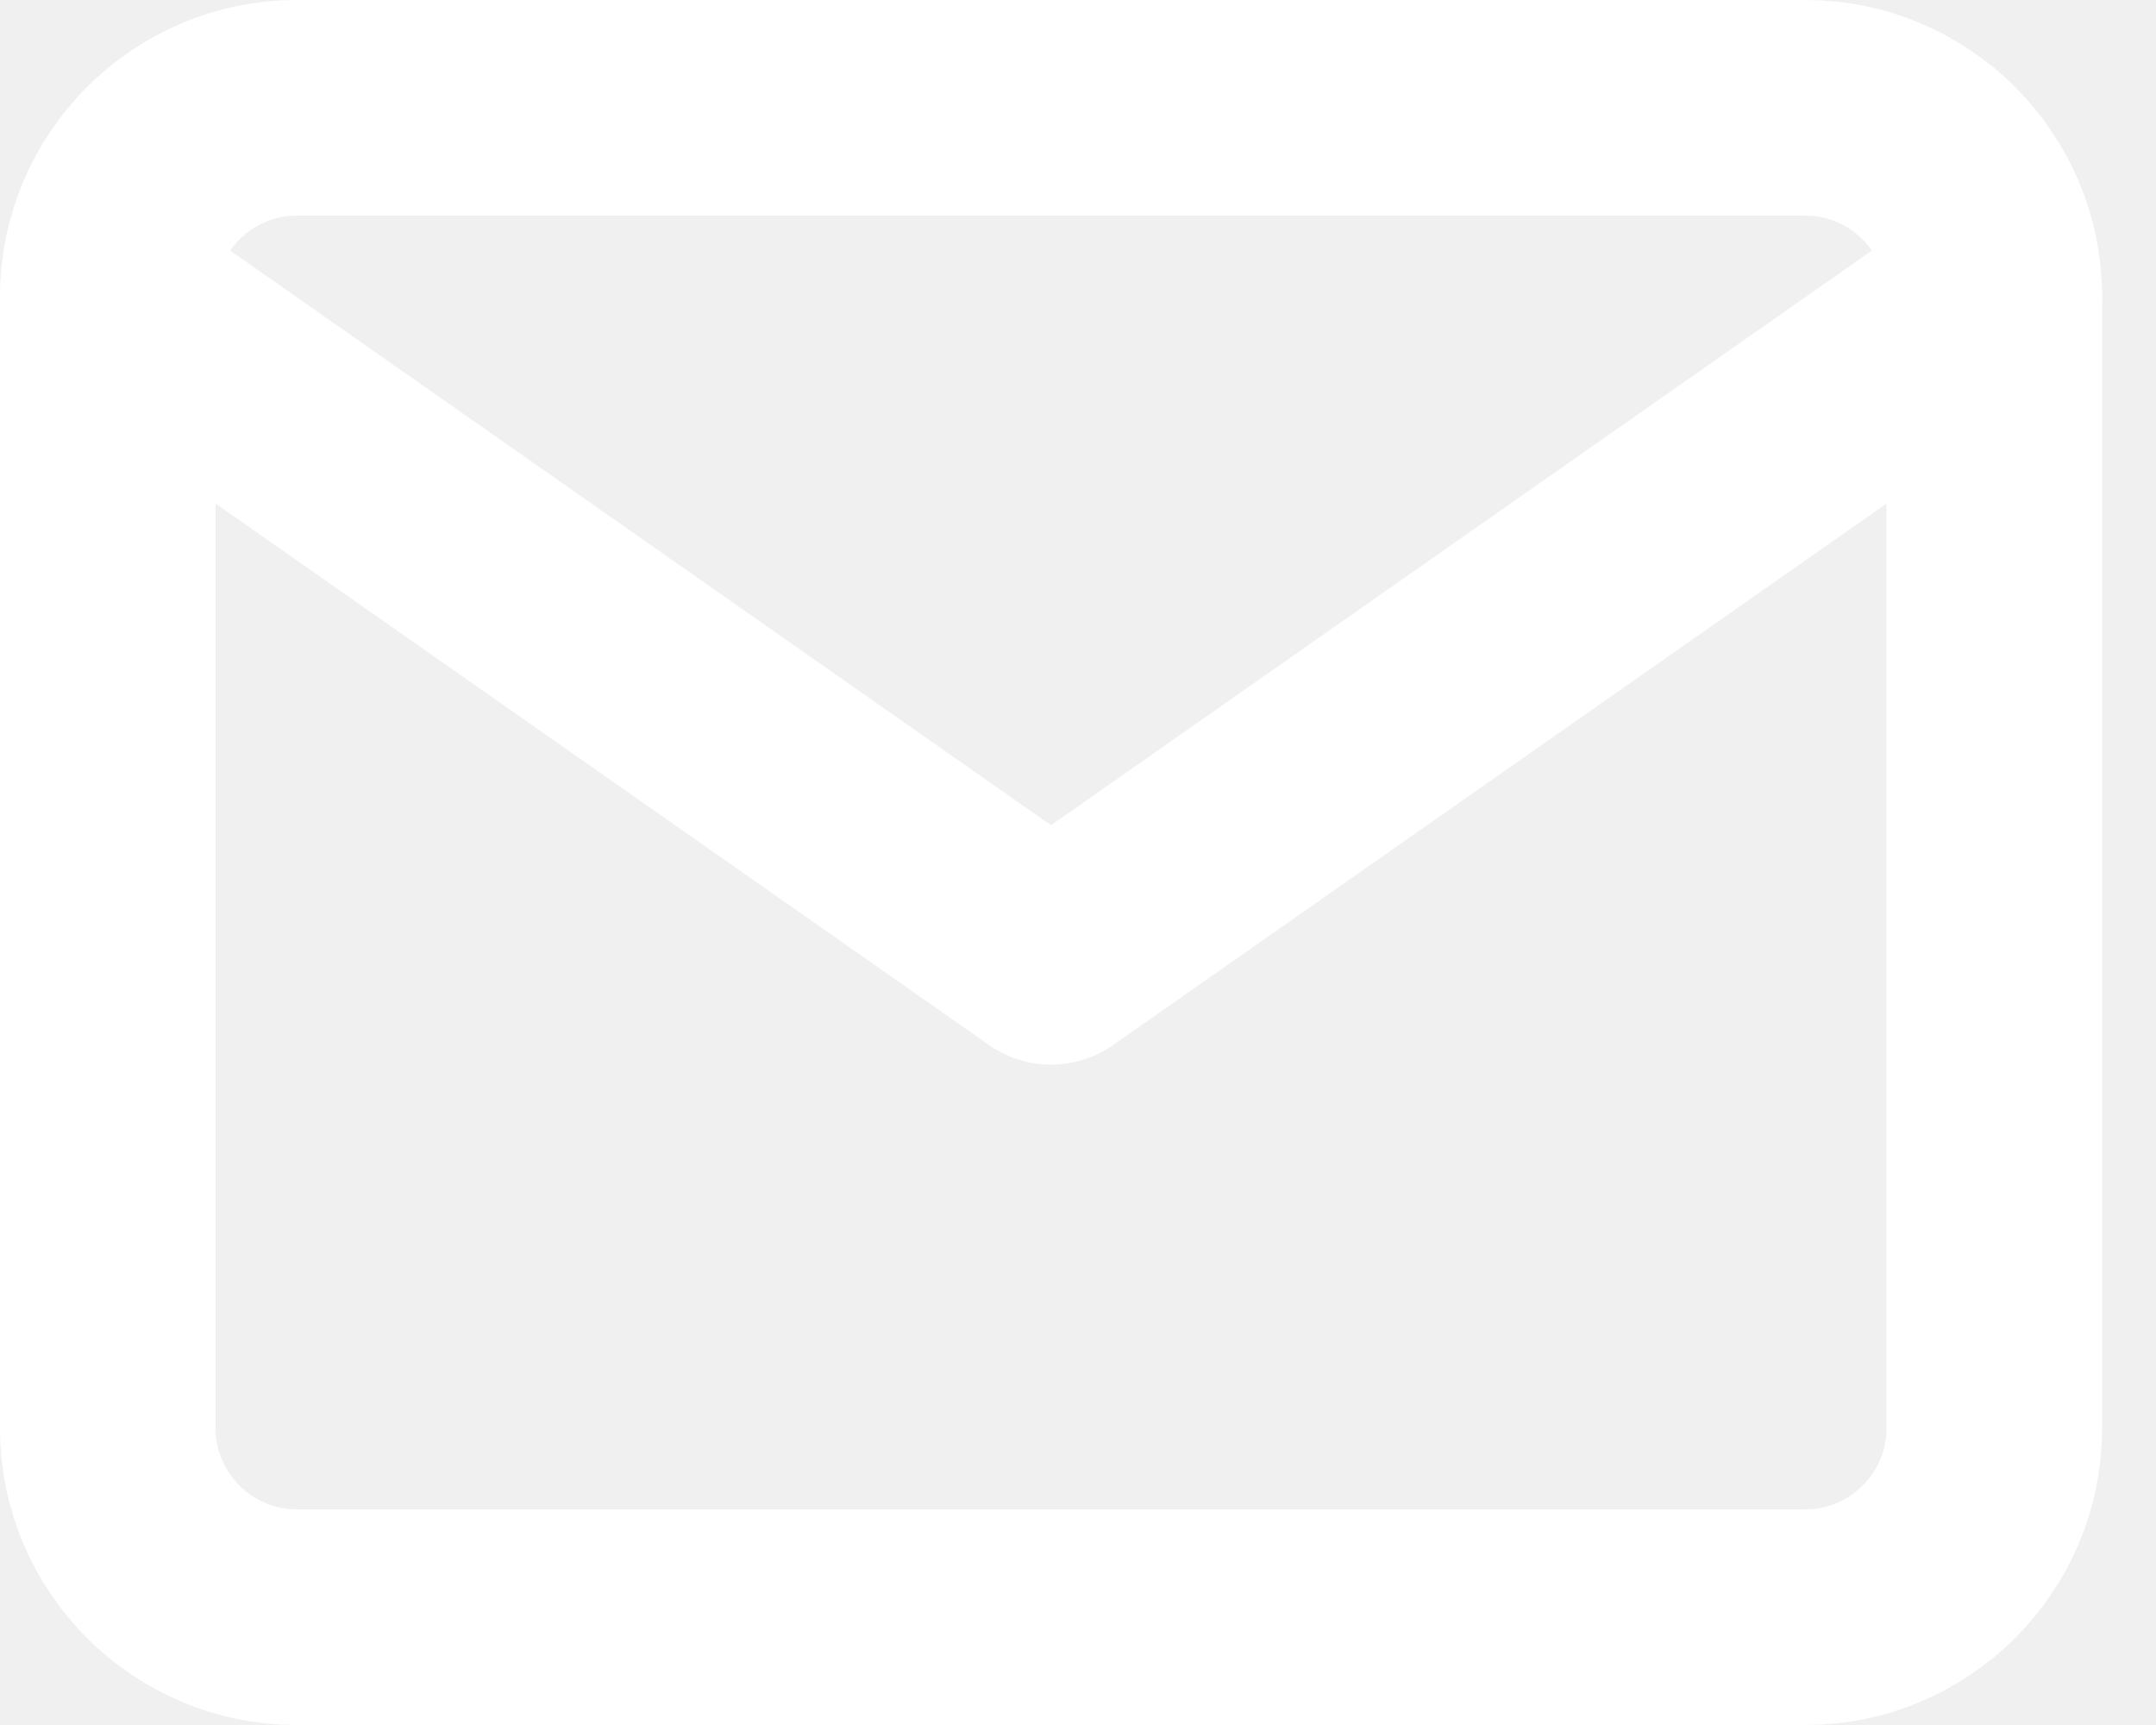
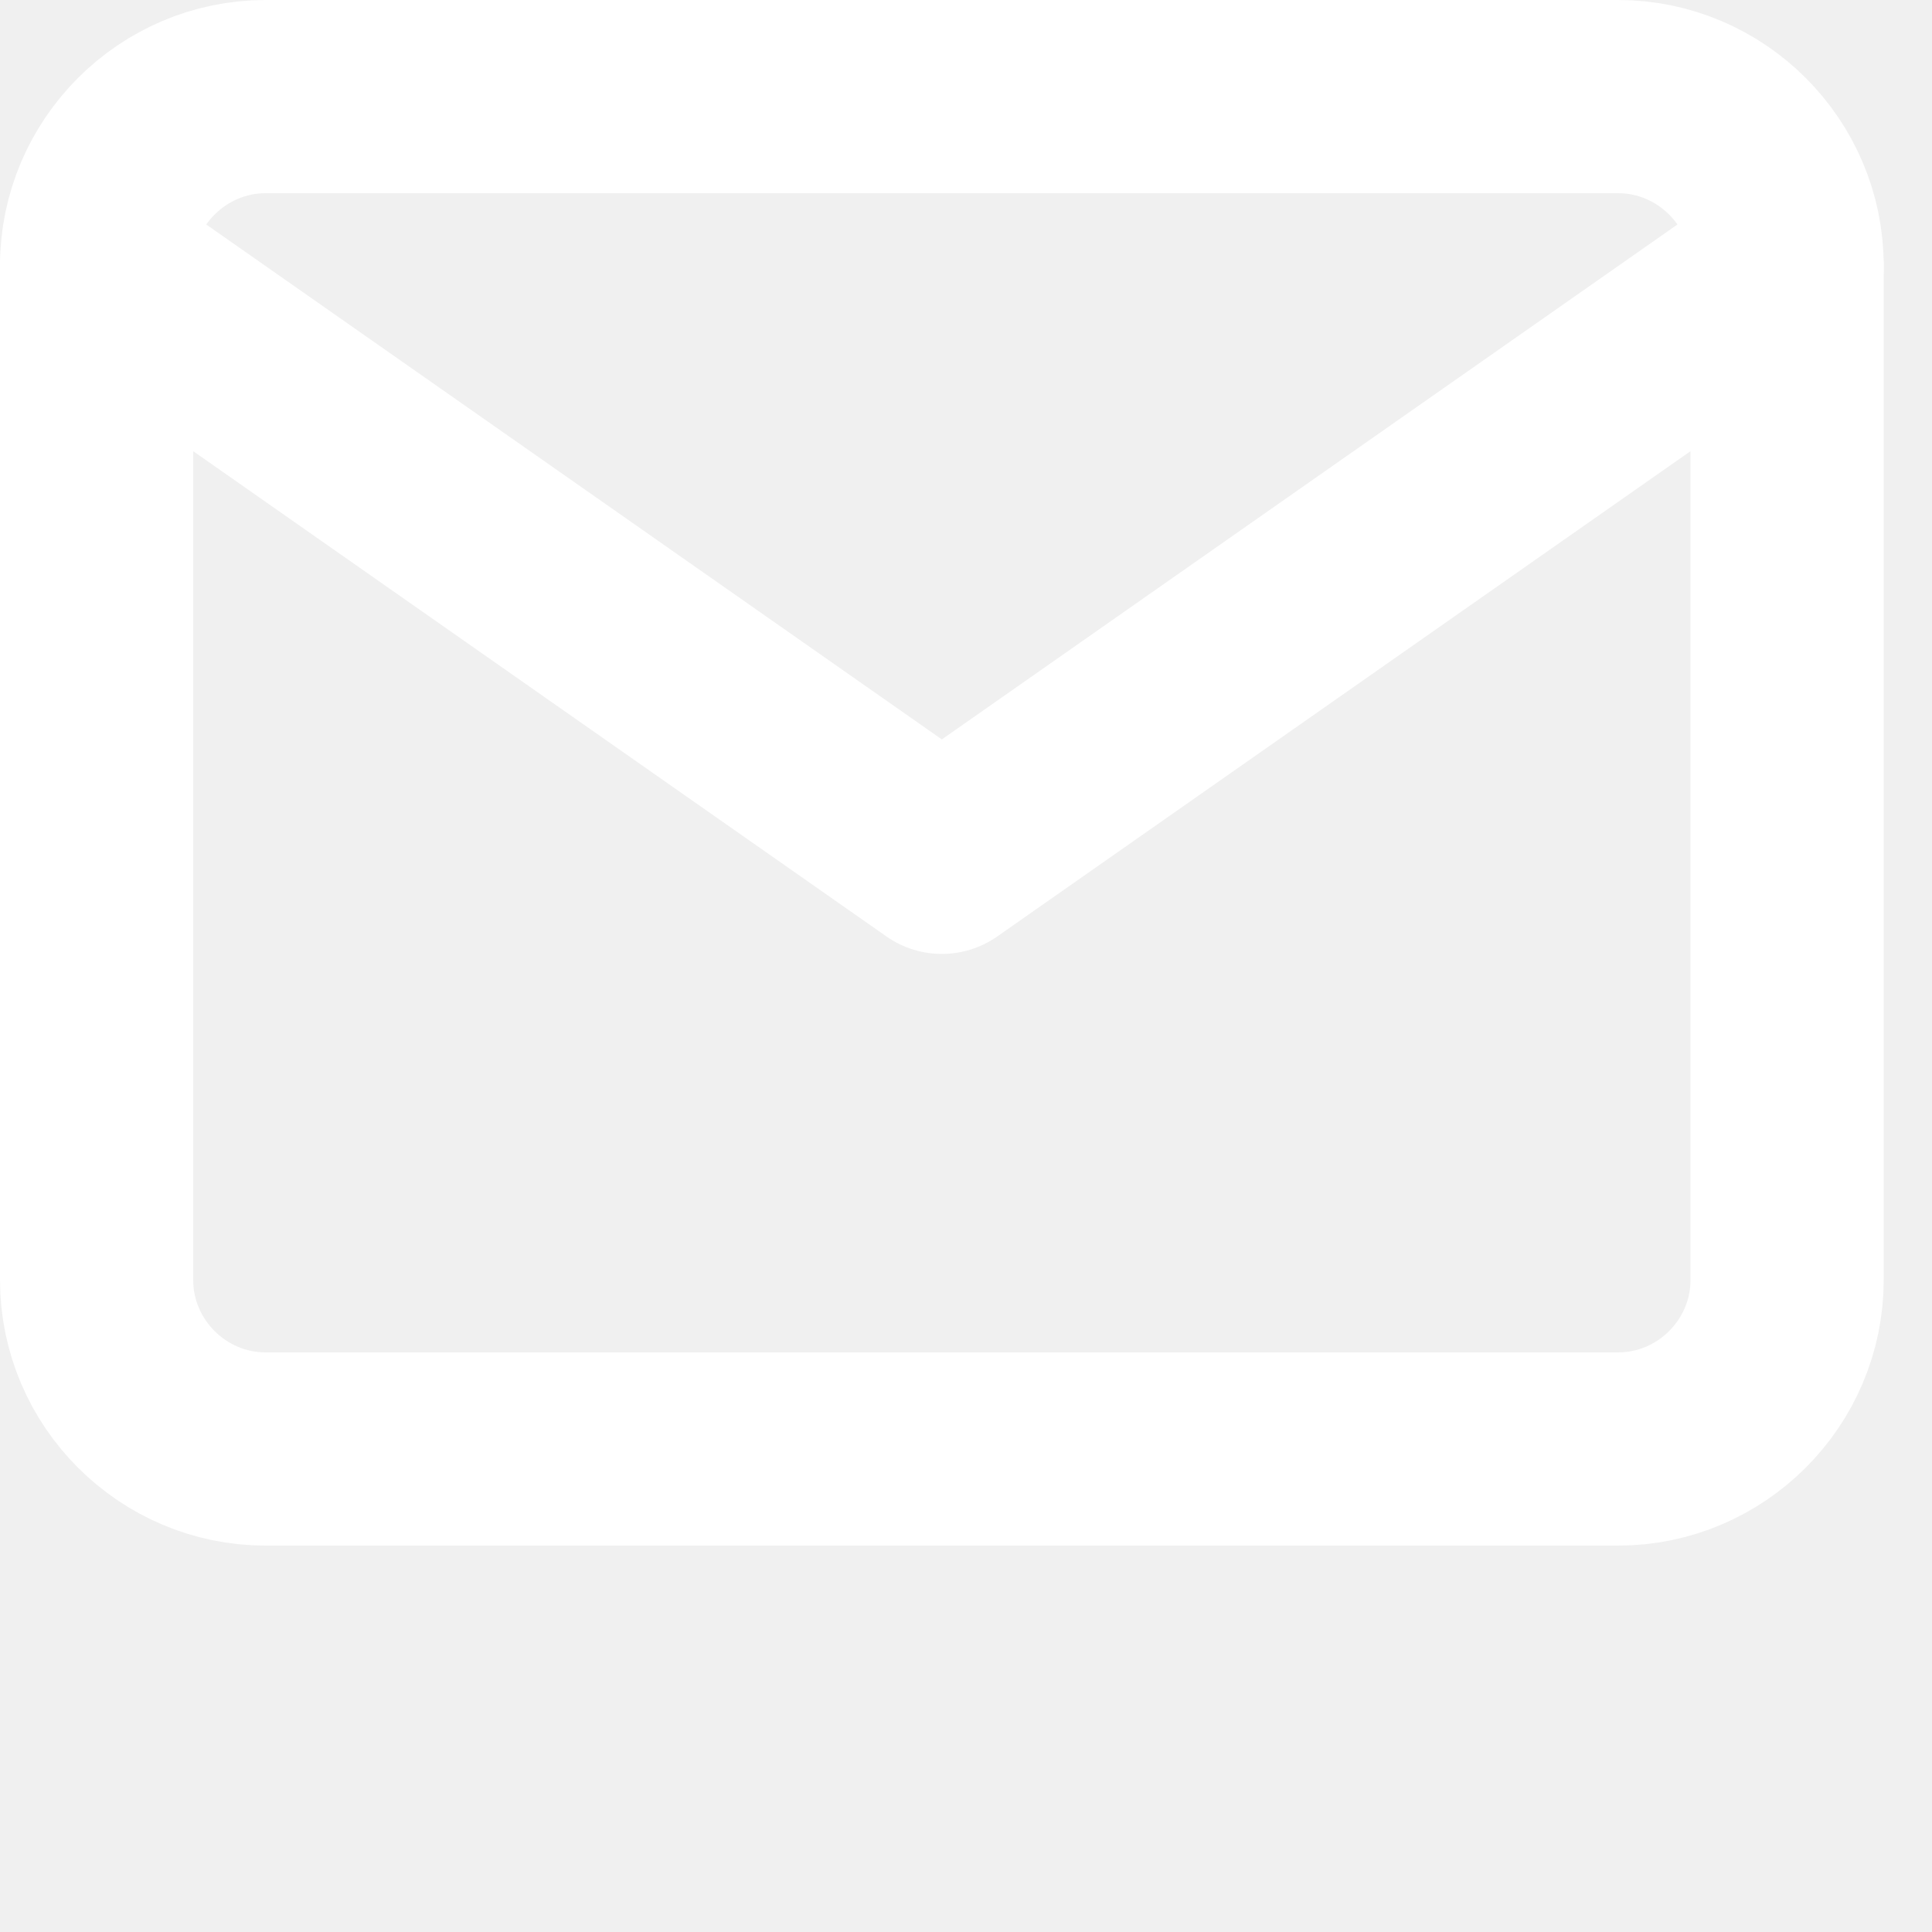
- <svg xmlns="http://www.w3.org/2000/svg" width="20" height="16" viewBox="0 0 20 16" fill="none">
+ <svg xmlns="http://www.w3.org/2000/svg" width="20" height="20" viewBox="0 0 100% 100%" fill="none">
  <path d="M2.75 1H16.75C17.712 1 18.5 1.788 18.5 2.75V13.25C18.5 14.213 17.712 15 16.75 15H2.75C1.788 15 1 14.213 1 13.25V2.75C1 1.788 1.788 1 2.75 1Z" stroke="white" stroke-width="2" stroke-linecap="round" stroke-linejoin="round" />
  <path d="M18.5 2.75L9.75 8.875L1 2.75" stroke="white" stroke-width="2" stroke-linecap="round" stroke-linejoin="round" />
</svg>
